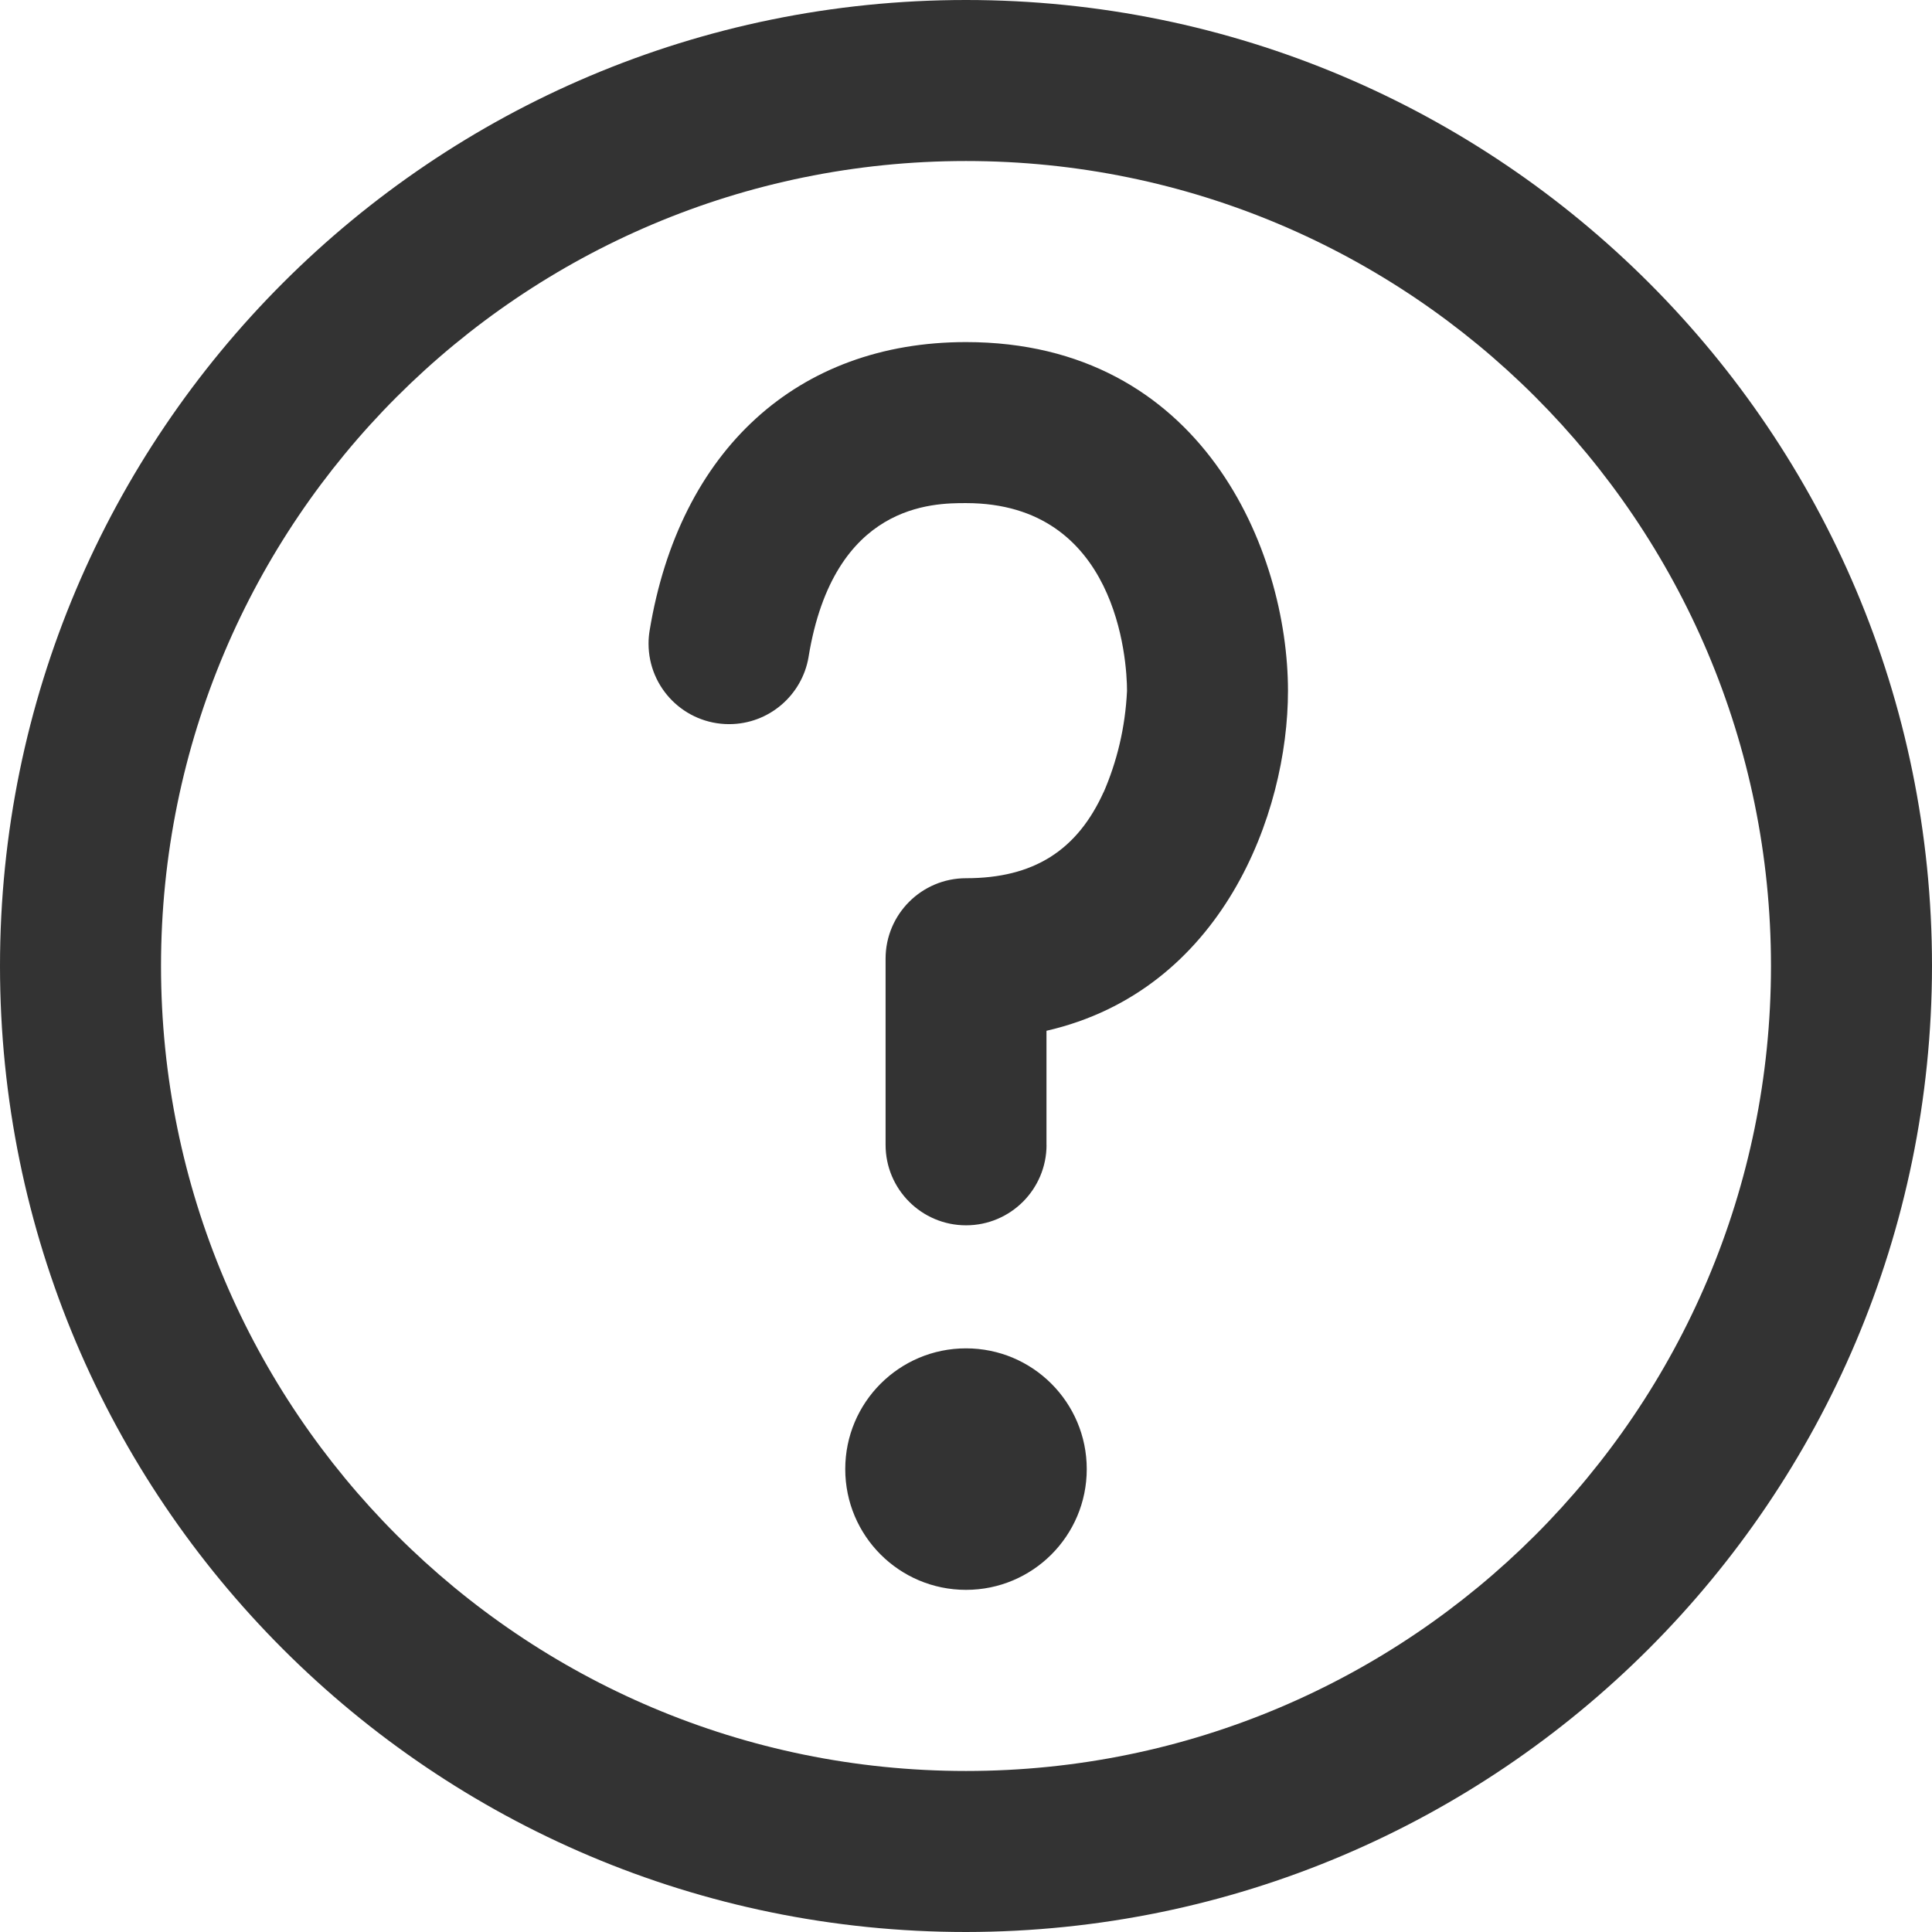
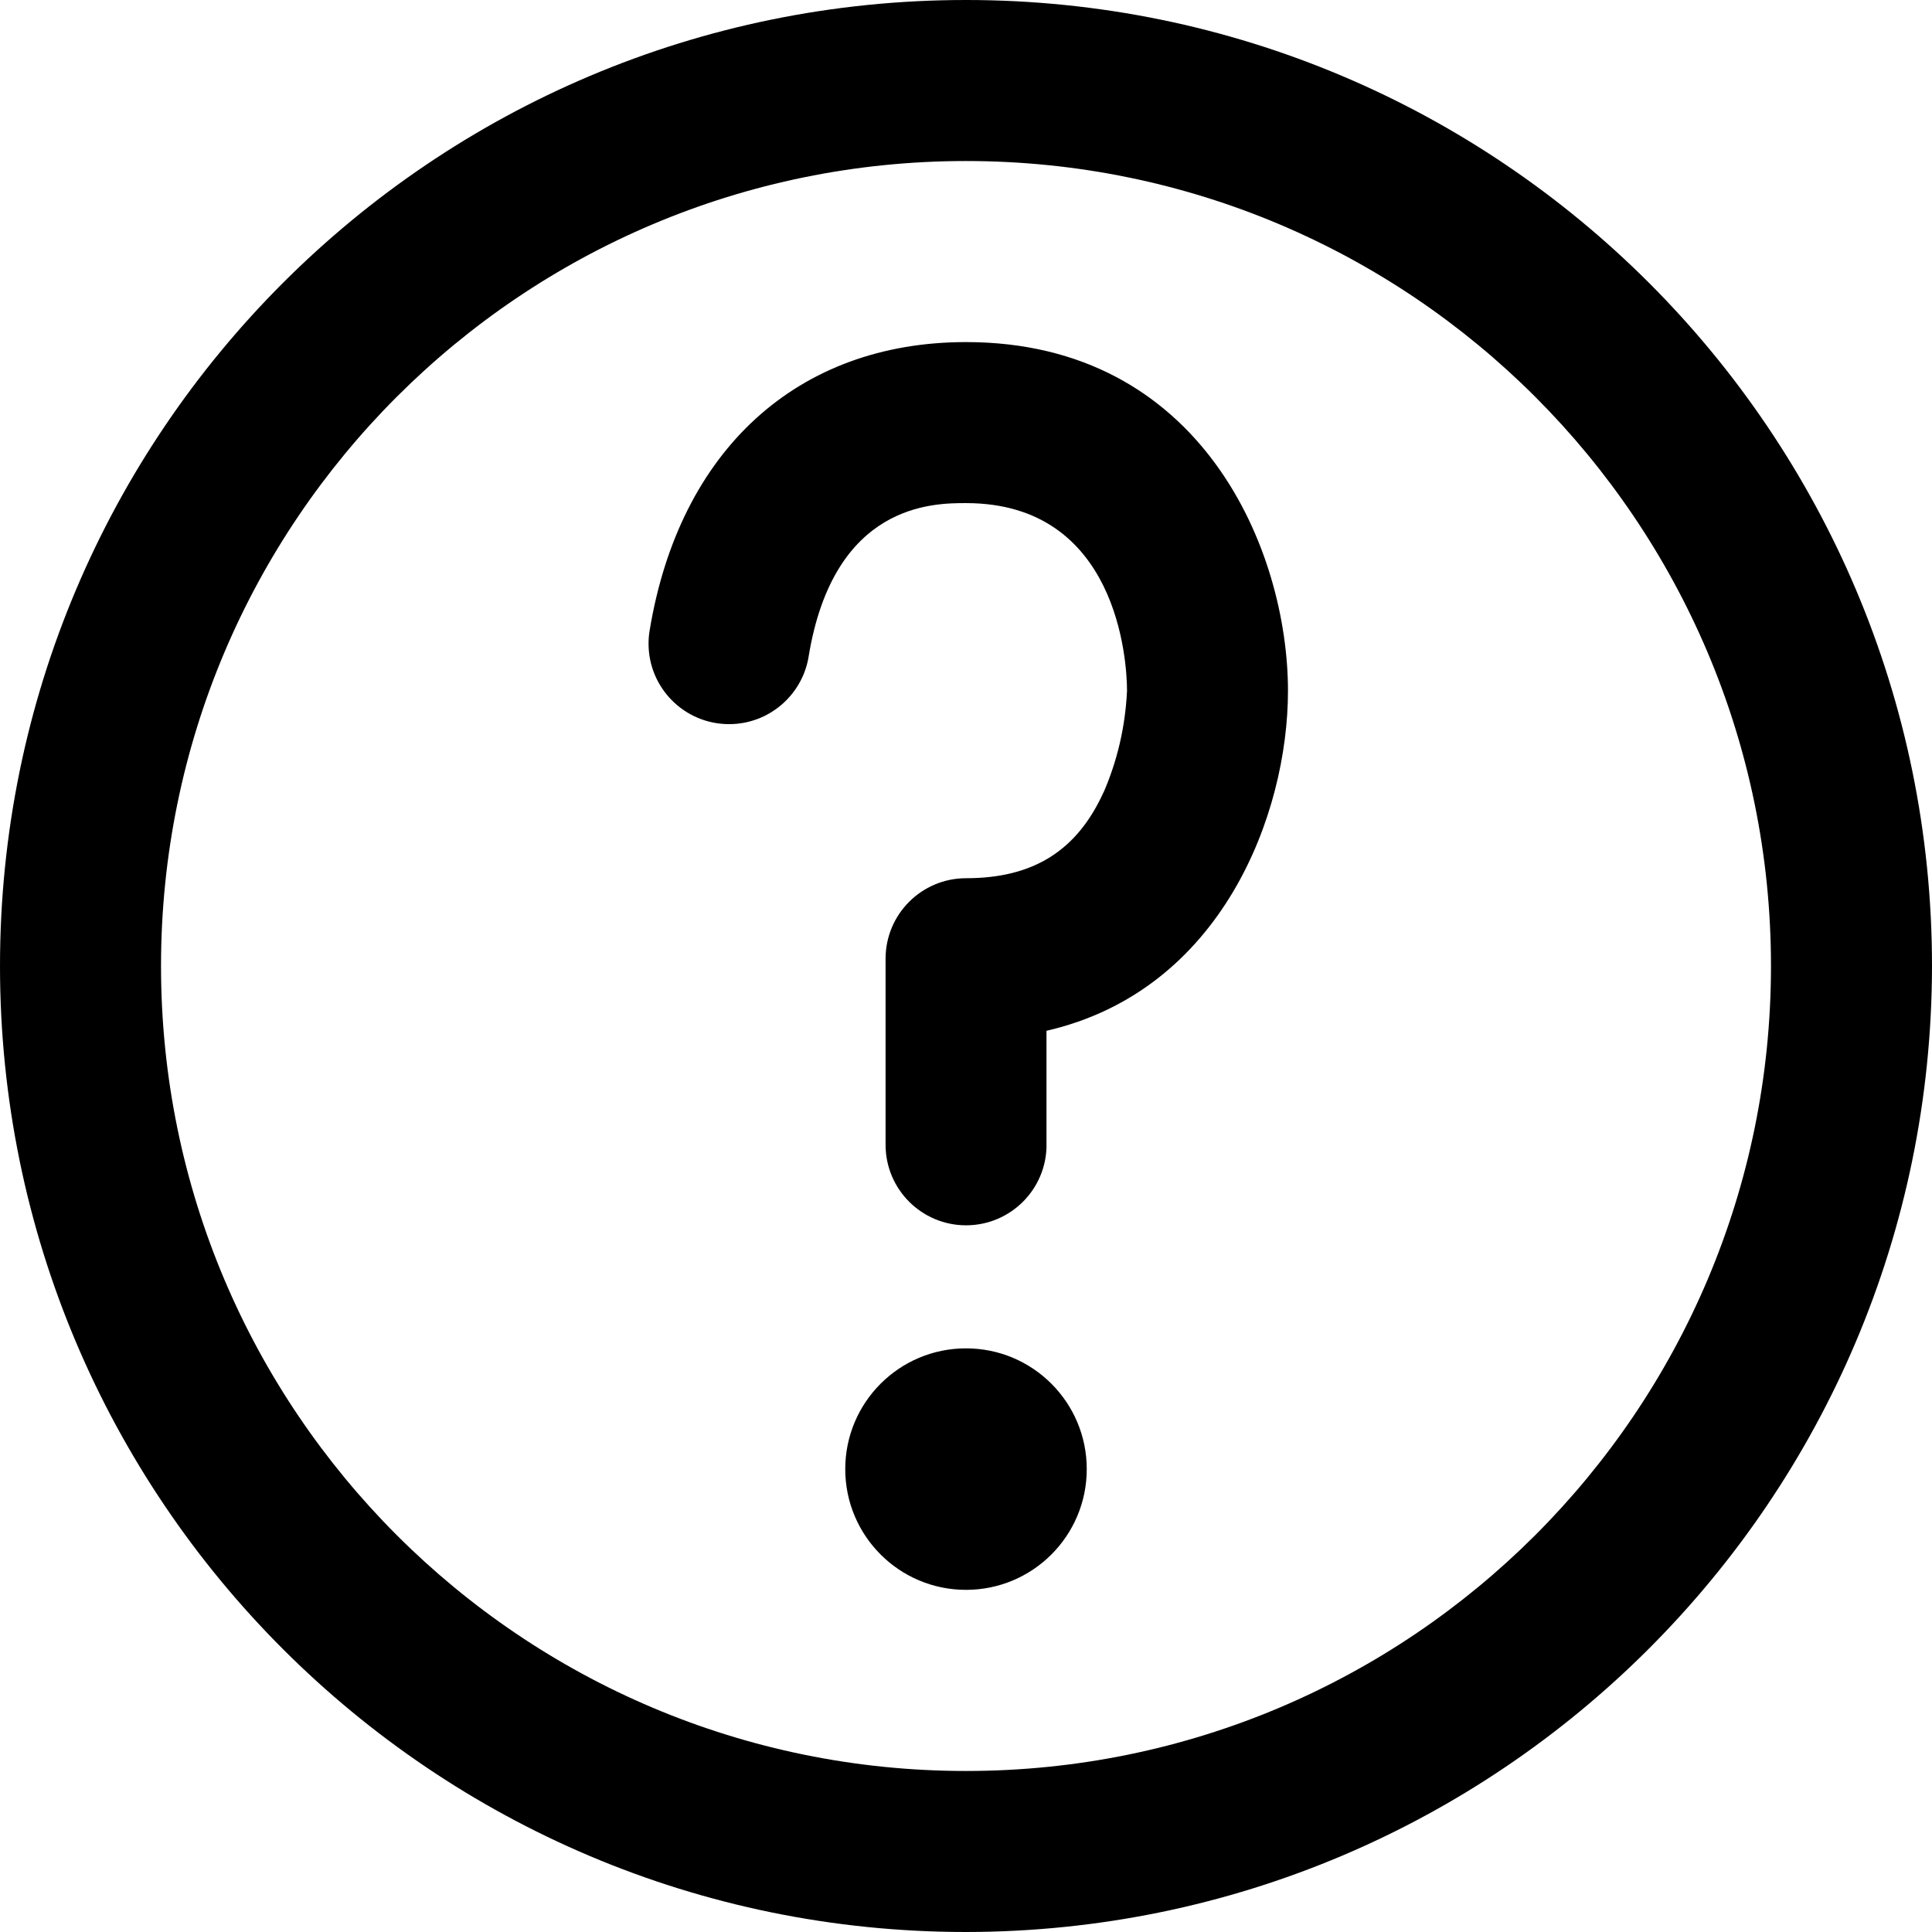
<svg xmlns="http://www.w3.org/2000/svg" version="1.1" viewBox="0 0 32 32">
-   <path fill="#333" d="M18 24.333c0 1.105-0.895 2-2 2s-2-0.895-2-2c0-1.105 0.895-2 2-2v0c1.105 0 2 0.895 2 2v0zM17.333 18.973v-1.9c2.907-0.667 4-3.593 4-5.63 0-2.32-1.42-5.777-5.333-5.777-2.79 0-4.747 1.787-5.24 4.777-0.011 0.065-0.018 0.14-0.018 0.217 0 0.737 0.597 1.334 1.334 1.334 0.66 0 1.209-0.48 1.316-1.11l0.001-0.008c0.417-2.543 2.067-2.543 2.607-2.543 2.503 0 2.667 2.597 2.667 3.11-0.029 0.608-0.167 1.177-0.395 1.697l0.012-0.031c-0.44 0.98-1.167 1.437-2.283 1.437-0.736 0-1.333 0.597-1.333 1.333v0 3.083c0 0.736 0.597 1.333 1.333 1.333s1.333-0.597 1.333-1.333v0zM32 16c0-8.837-7.163-16-16-16s-16 7.163-16 16c0 8.837 7.163 16 16 16v0c8.833-0.009 15.991-7.167 16-15.999v-0.001zM29.333 16c0 7.364-5.97 13.333-13.333 13.333s-13.333-5.97-13.333-13.333c0-7.364 5.97-13.333 13.333-13.333v0c7.364 0 13.333 5.97 13.333 13.333v0z" />
+   <path d="M18 24.333c0 1.105-0.895 2-2 2s-2-0.895-2-2c0-1.105 0.895-2 2-2v0c1.105 0 2 0.895 2 2v0zM17.333 18.973v-1.9c2.907-0.667 4-3.593 4-5.63 0-2.32-1.42-5.777-5.333-5.777-2.79 0-4.747 1.787-5.24 4.777-0.011 0.065-0.018 0.14-0.018 0.217 0 0.737 0.597 1.334 1.334 1.334 0.66 0 1.209-0.48 1.316-1.11l0.001-0.008c0.417-2.543 2.067-2.543 2.607-2.543 2.503 0 2.667 2.597 2.667 3.11-0.029 0.608-0.167 1.177-0.395 1.697l0.012-0.031c-0.44 0.98-1.167 1.437-2.283 1.437-0.736 0-1.333 0.597-1.333 1.333v0 3.083c0 0.736 0.597 1.333 1.333 1.333s1.333-0.597 1.333-1.333v0zM32 16c0-8.837-7.163-16-16-16s-16 7.163-16 16c0 8.837 7.163 16 16 16v0c8.833-0.009 15.991-7.167 16-15.999v-0.001zM29.333 16c0 7.364-5.97 13.333-13.333 13.333s-13.333-5.97-13.333-13.333c0-7.364 5.97-13.333 13.333-13.333v0c7.364 0 13.333 5.97 13.333 13.333v0z" />
</svg>
